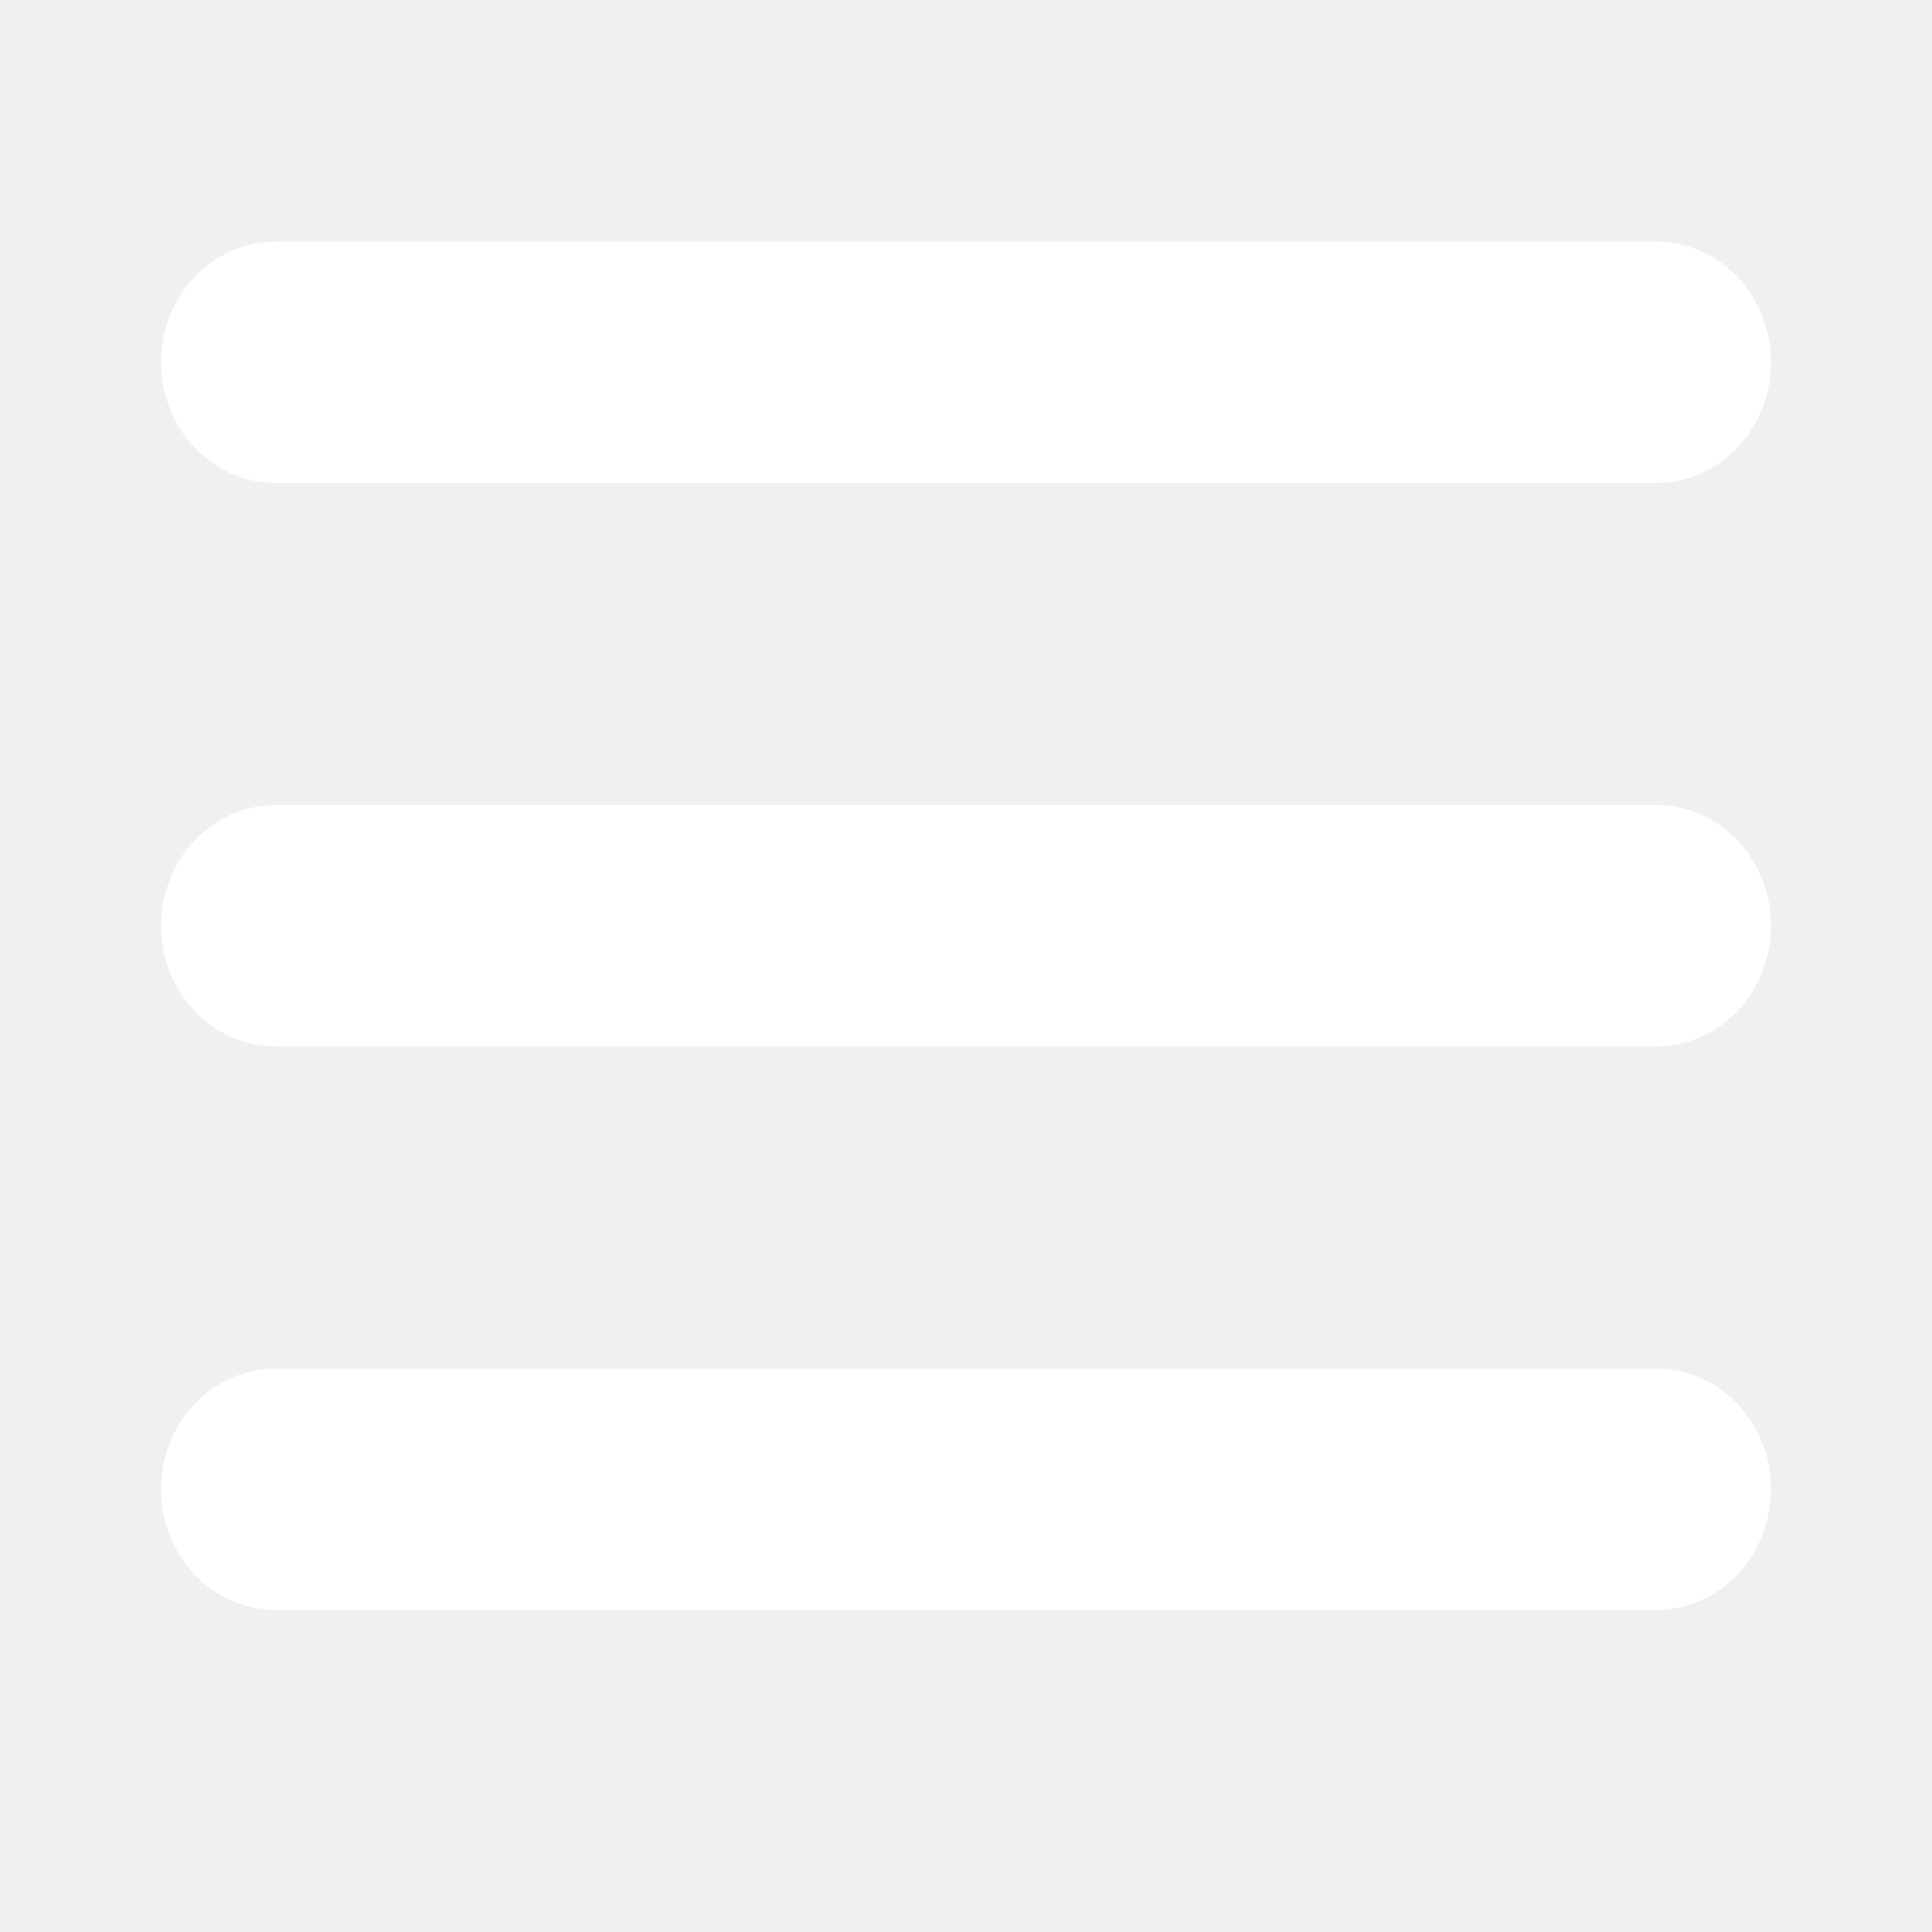
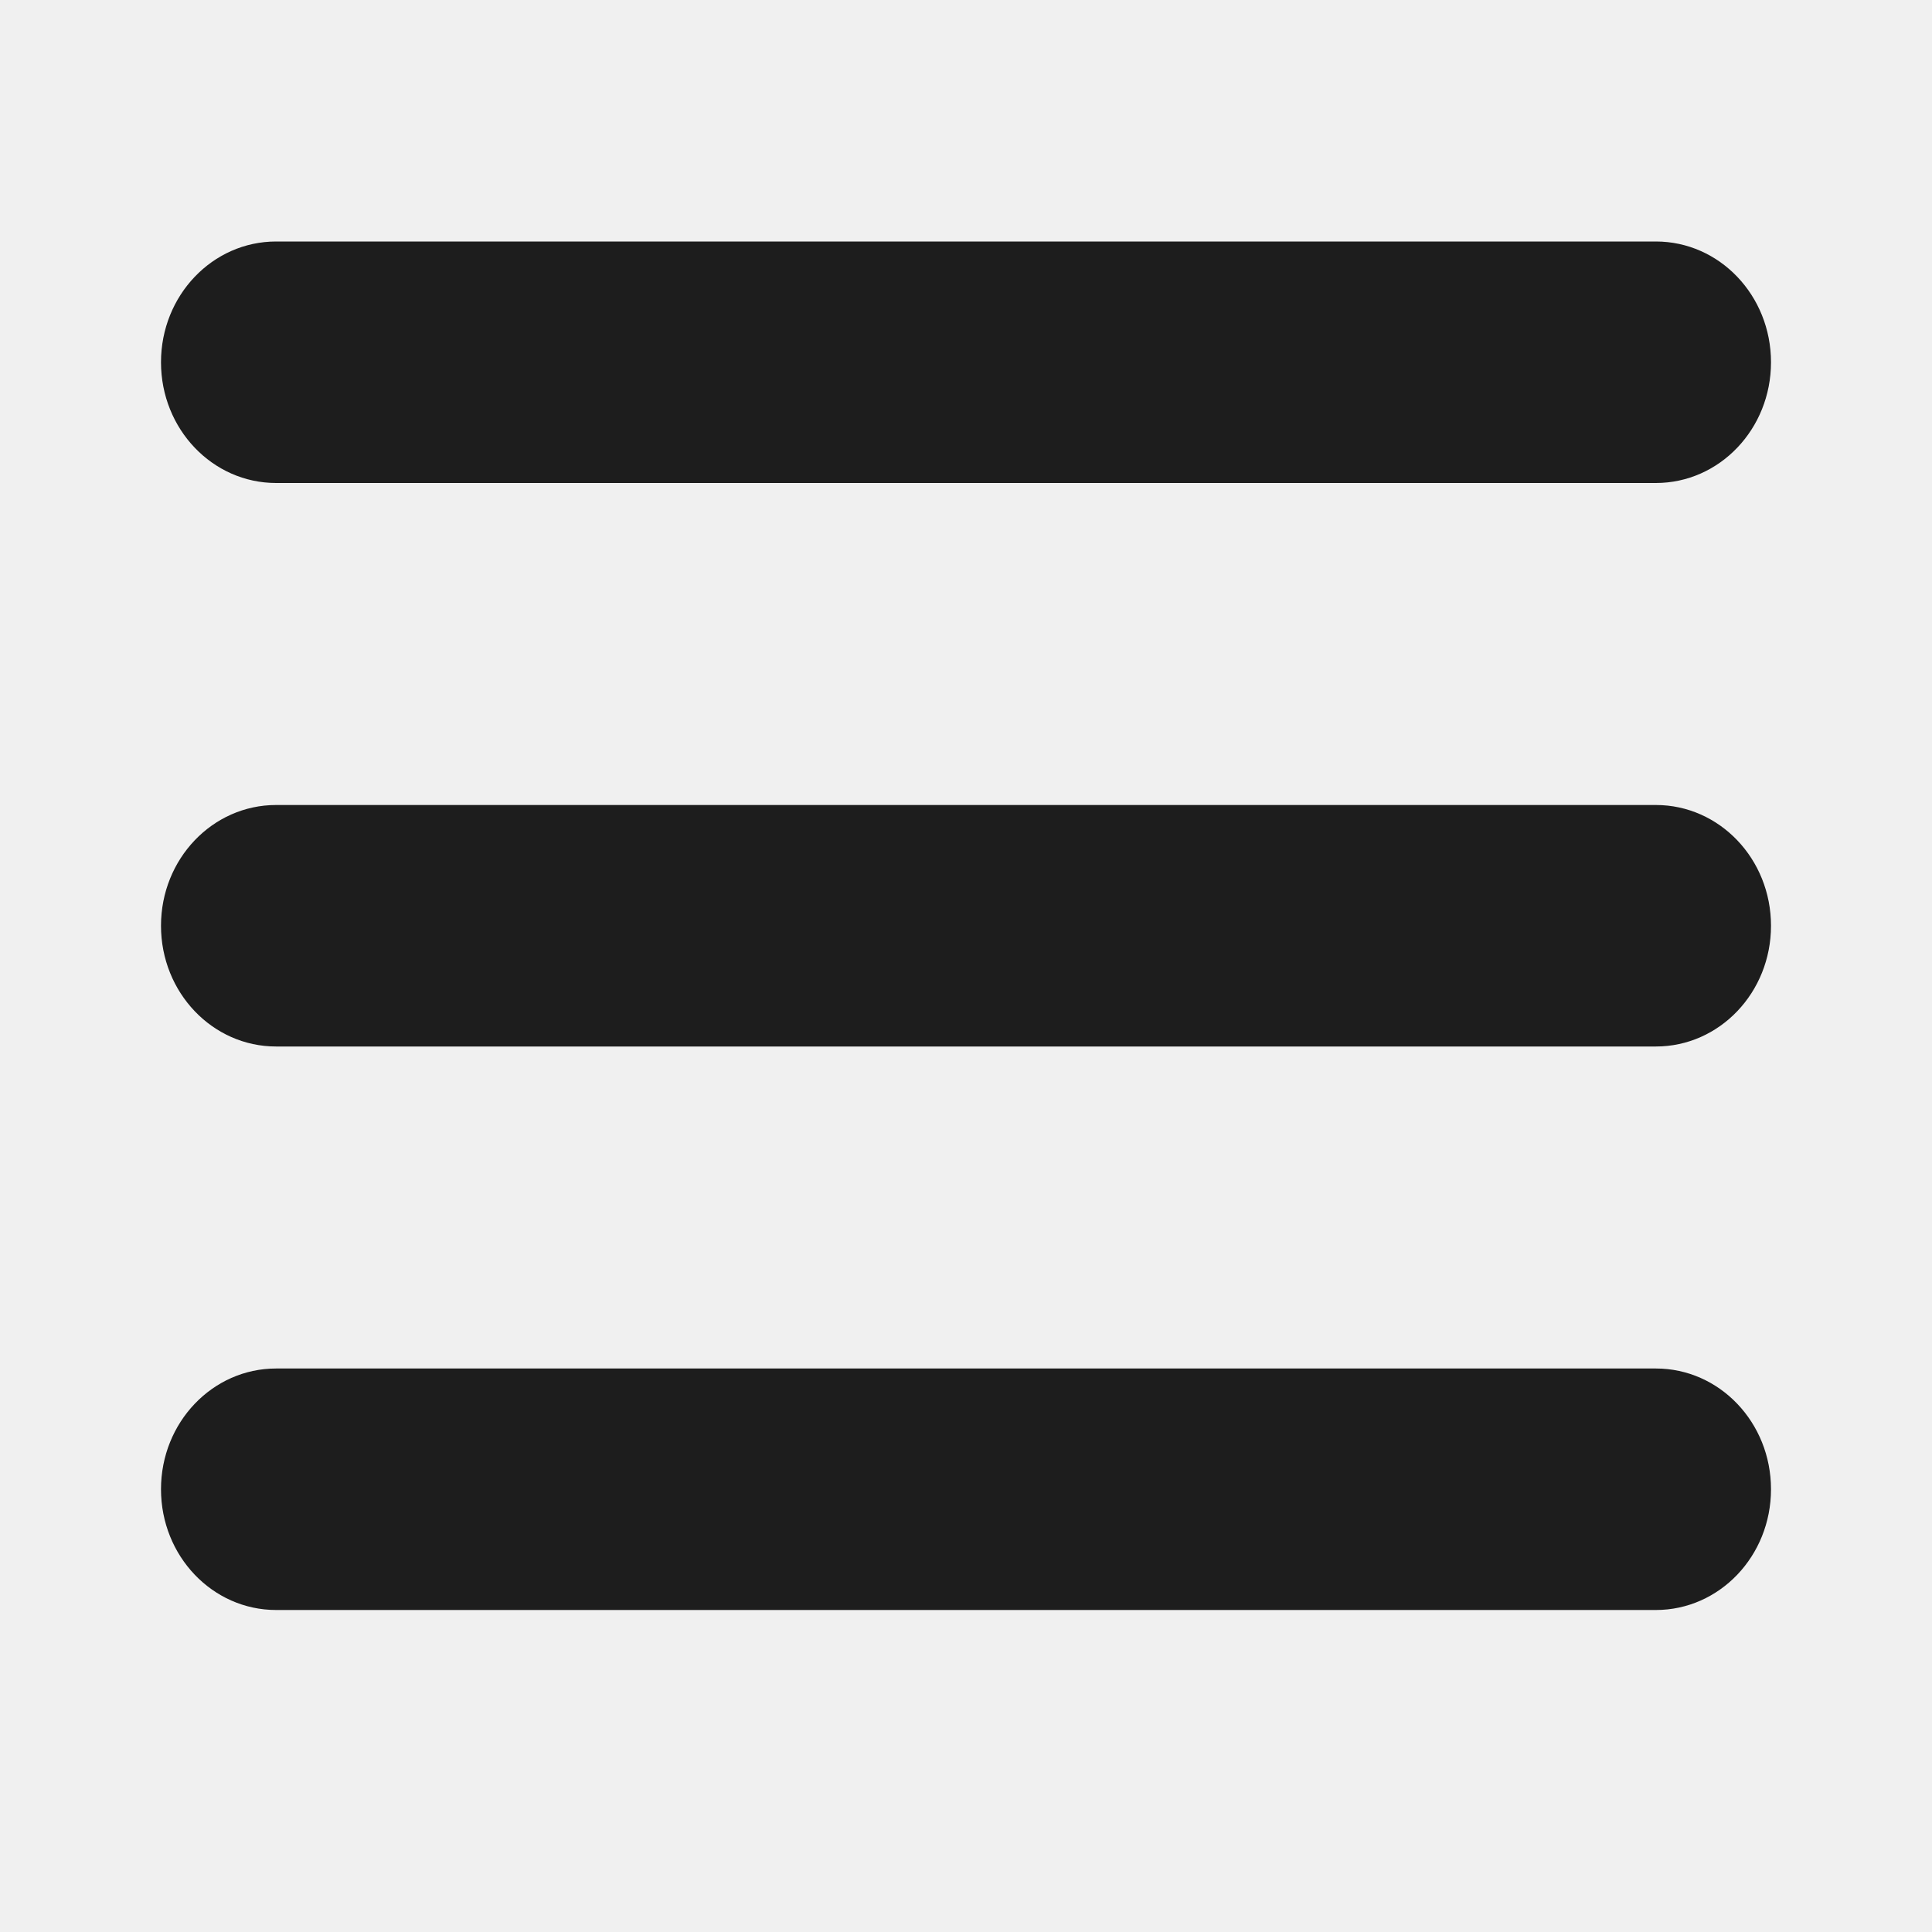
<svg xmlns="http://www.w3.org/2000/svg" width="24" height="24">
-   <path d="M20.57 6H3.43C2.64 6 2 5.33 2 4.5S2.64 3 3.43 3h17.14c.79 0 1.43.67 1.43 1.5S21.36 6 20.57 6zM3.43 10h17.14c.79 0 1.43.67 1.43 1.5s-.64 1.5-1.43 1.5H3.43C2.64 13 2 12.33 2 11.5S2.64 10 3.43 10zm0 7h17.14c.79 0 1.43.67 1.43 1.5s-.64 1.5-1.43 1.5H3.43C2.64 20 2 19.33 2 18.5S2.64 17 3.43 17z" fill="#FFF" />
+   <path d="M20.57 6H3.43C2.64 6 2 5.33 2 4.5S2.64 3 3.43 3h17.14c.79 0 1.43.67 1.43 1.5S21.36 6 20.57 6zM3.43 10h17.14c.79 0 1.43.67 1.43 1.5s-.64 1.5-1.43 1.5H3.43C2.64 13 2 12.33 2 11.5S2.64 10 3.43 10zm0 7h17.14c.79 0 1.43.67 1.43 1.5s-.64 1.5-1.43 1.5H3.43C2.64 20 2 19.33 2 18.5S2.64 17 3.43 17z" fill="#1d1d1d" />
</svg>
